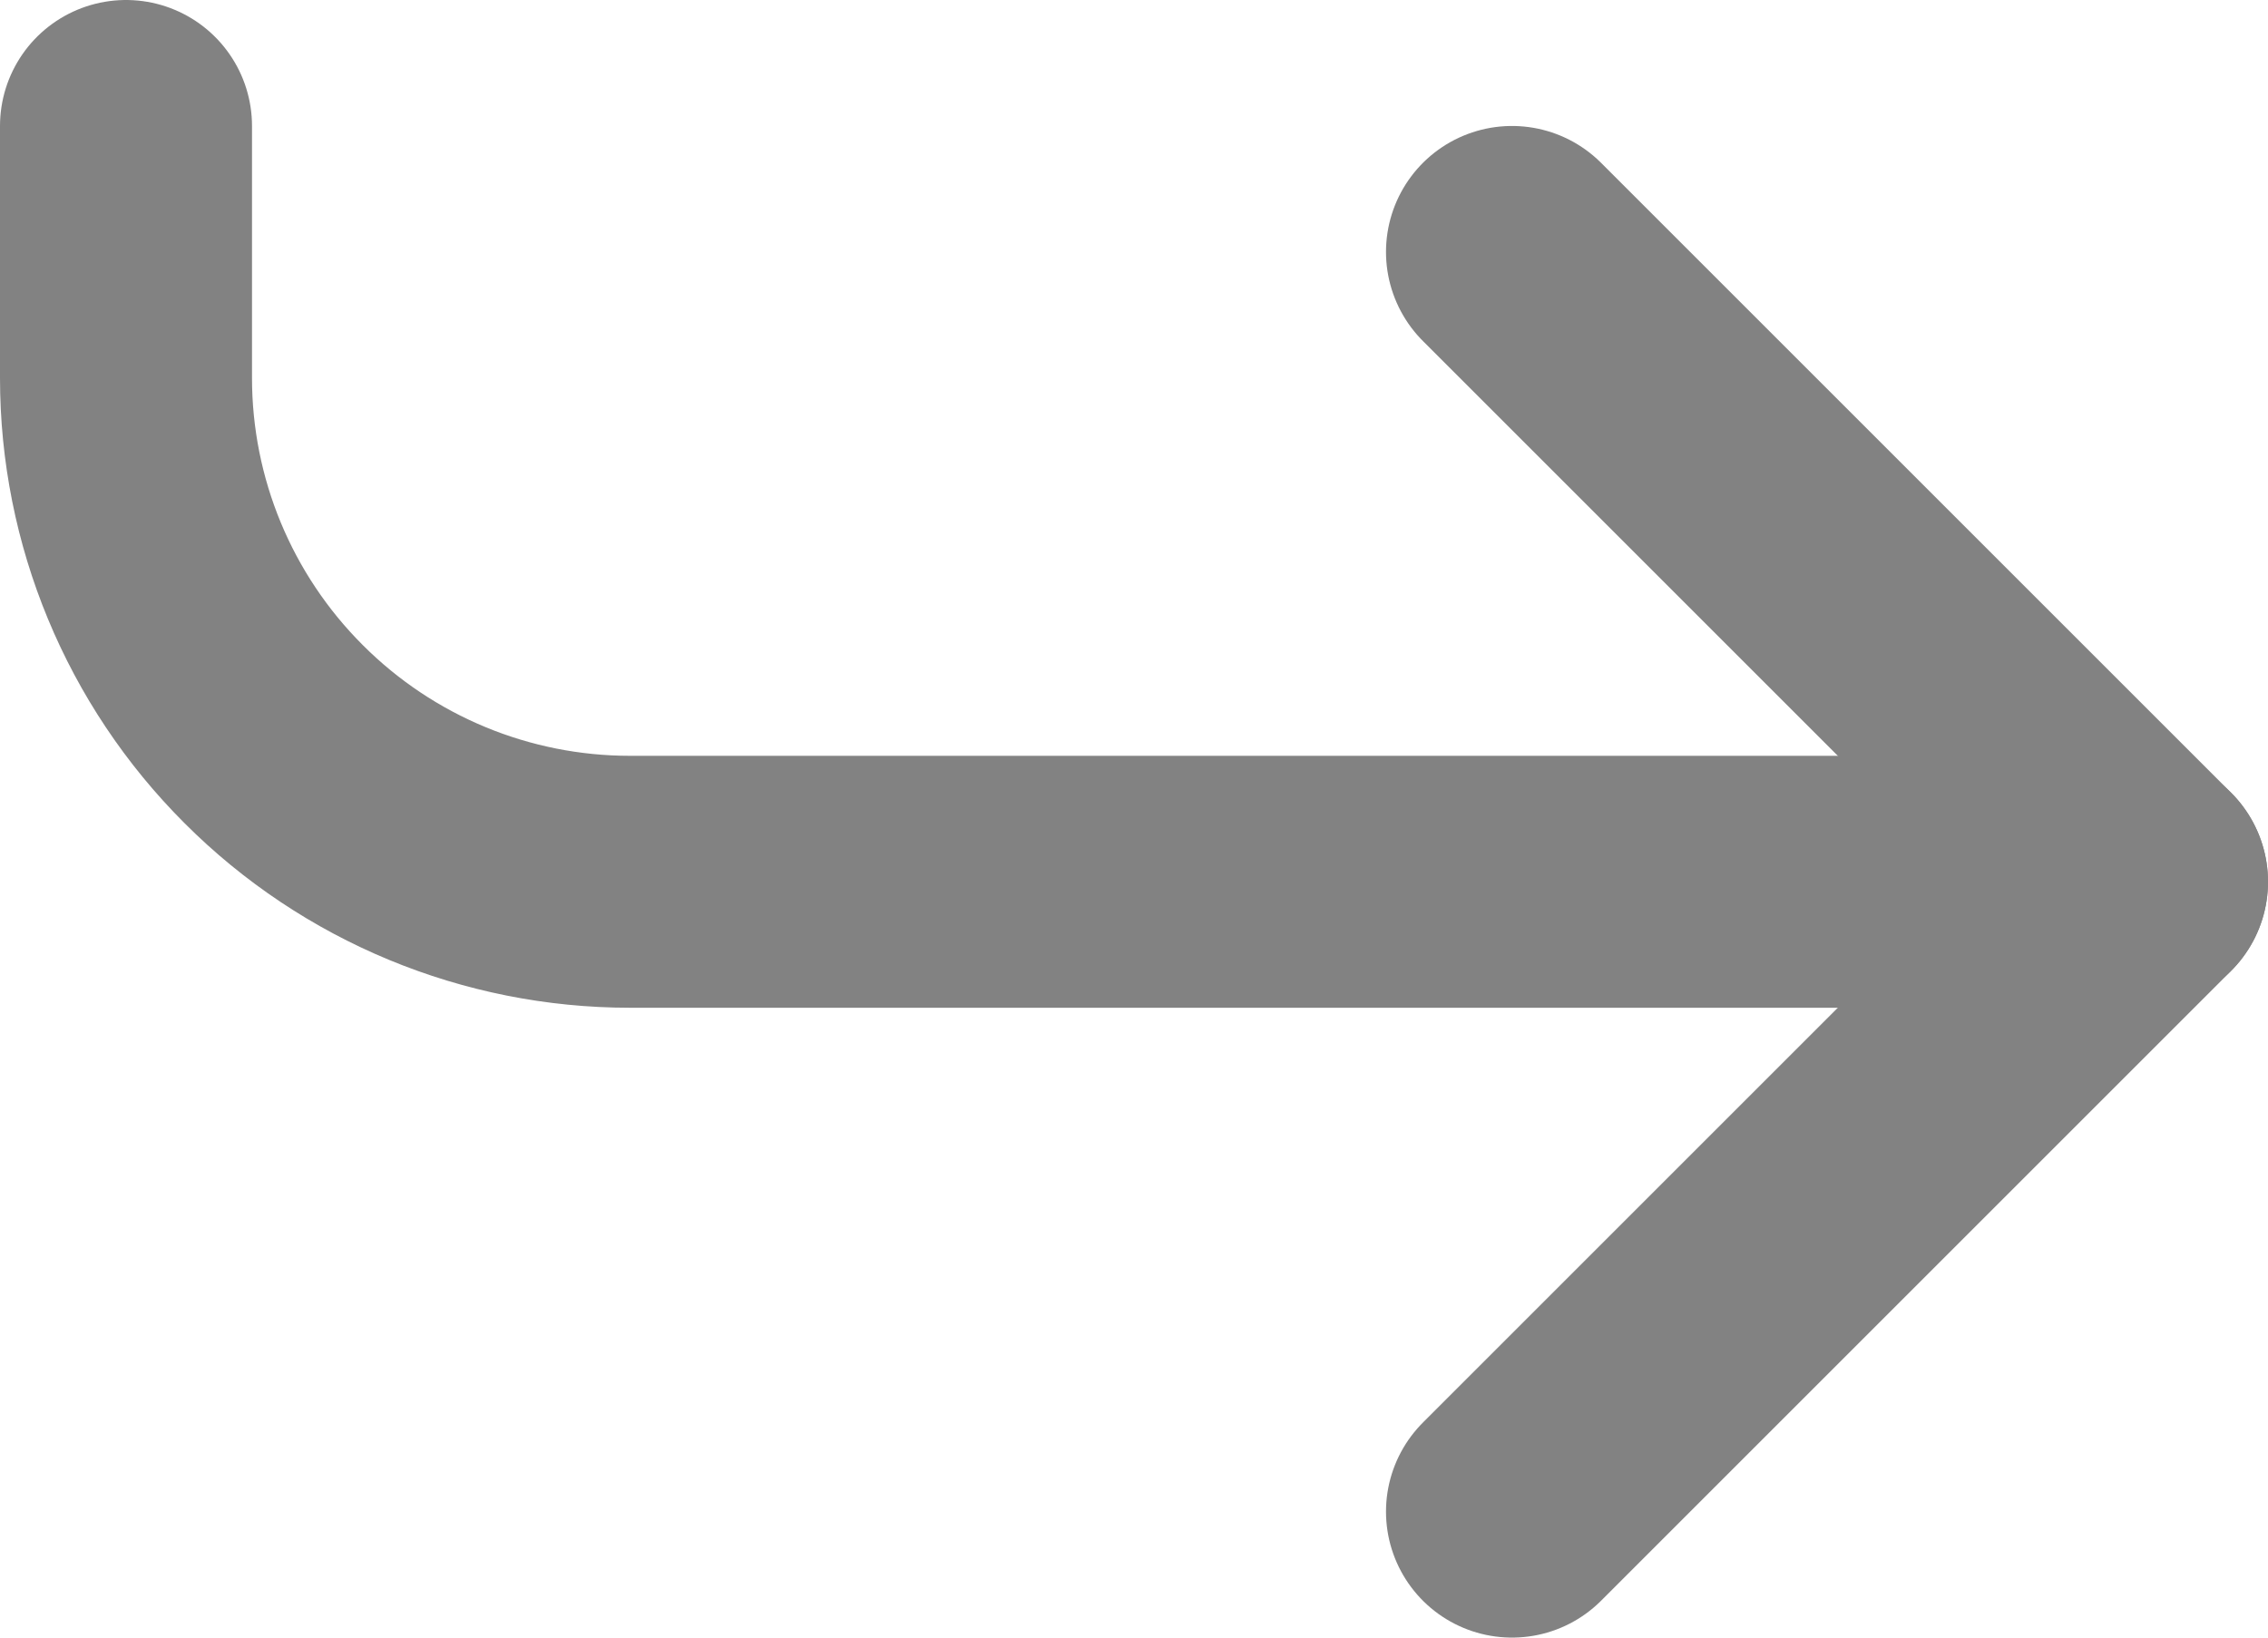
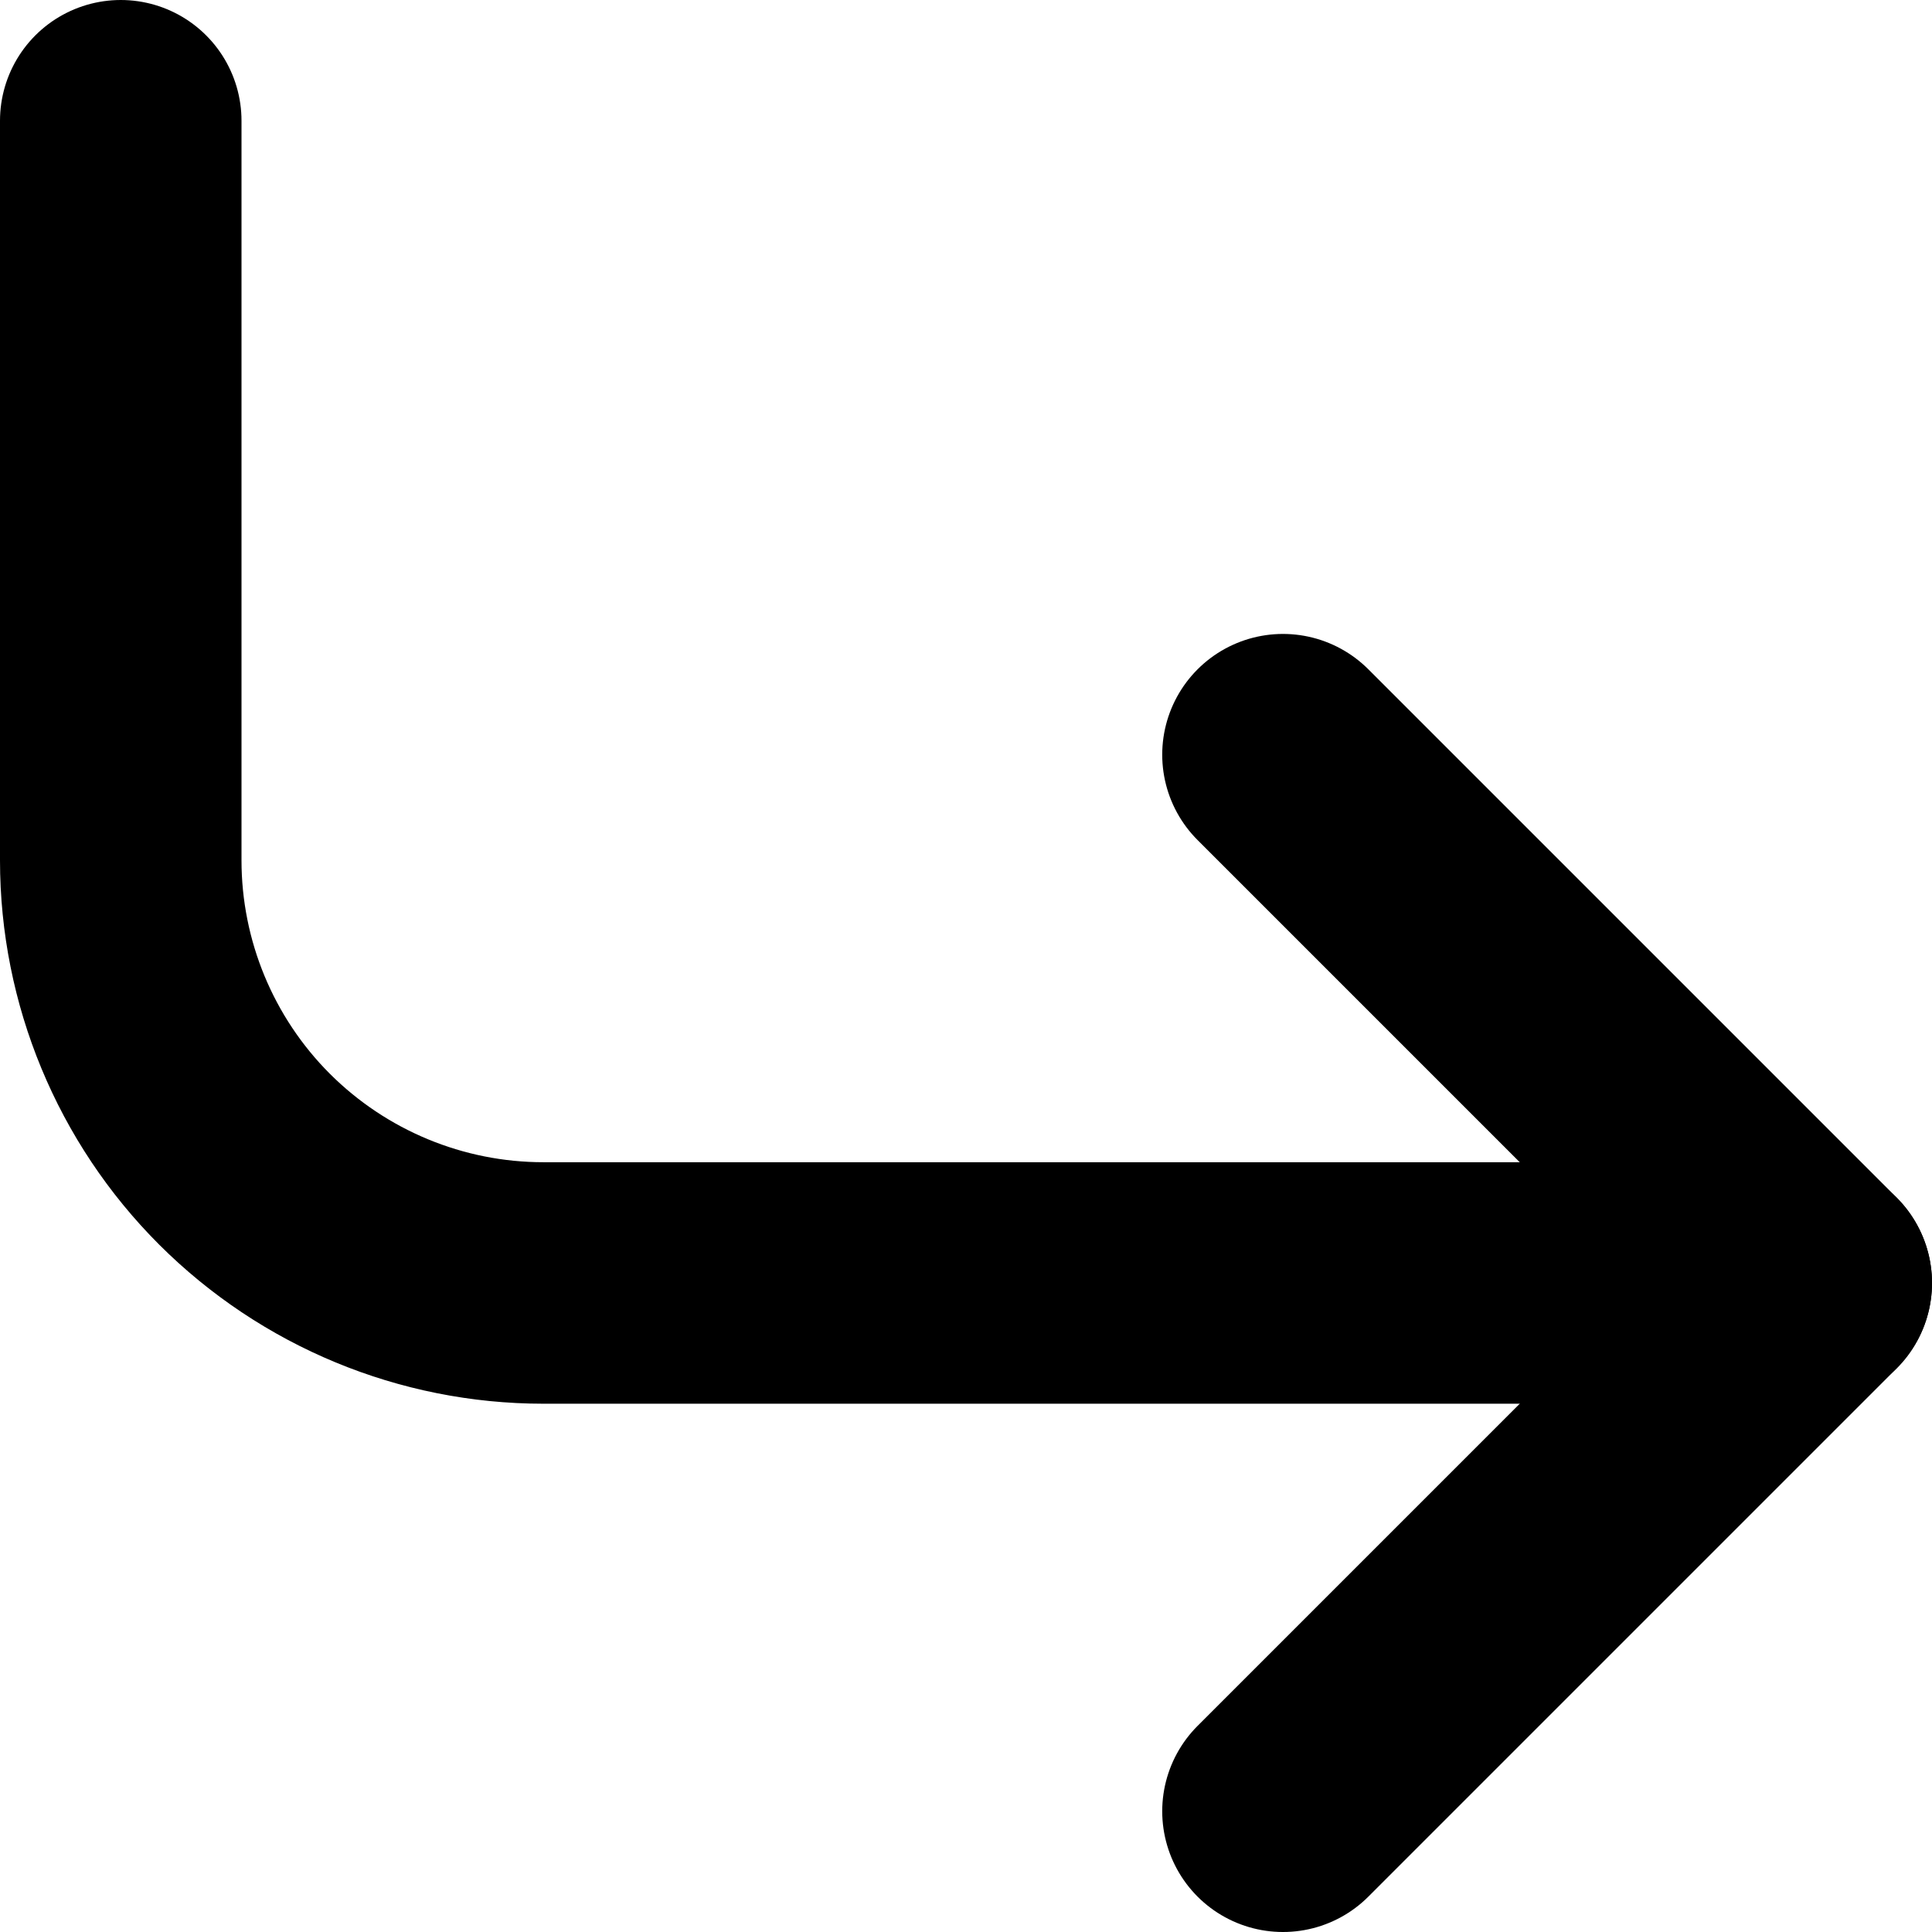
- <svg xmlns="http://www.w3.org/2000/svg" width="18" height="13" viewBox="0 0 18 13" fill="none">
-   <path d="M12 2L17 7L12 12" stroke="#828282" stroke-width="2" stroke-linecap="round" stroke-linejoin="round" />
-   <path d="M1 1V3C1 4.061 1.421 5.078 2.172 5.828C2.922 6.579 3.939 7 5 7H17" stroke="#828282" stroke-width="2" stroke-linecap="round" stroke-linejoin="round" />
+ <svg xmlns="http://www.w3.org/2000/svg" width="16" height="16" viewBox="0 0 16 16" fill="none">
+   <path d="M10.625 6.25L15 10.625L10.625 15" stroke="currentColor" stroke-width="2" stroke-linecap="round" stroke-linejoin="round" />
+   <path d="M1 1V7.125C1 8.053 1.369 8.944 2.025 9.6C2.682 10.256 3.572 10.625 4.5 10.625H15" stroke="currentColor" stroke-width="2" stroke-linecap="round" stroke-linejoin="round" />
</svg>
